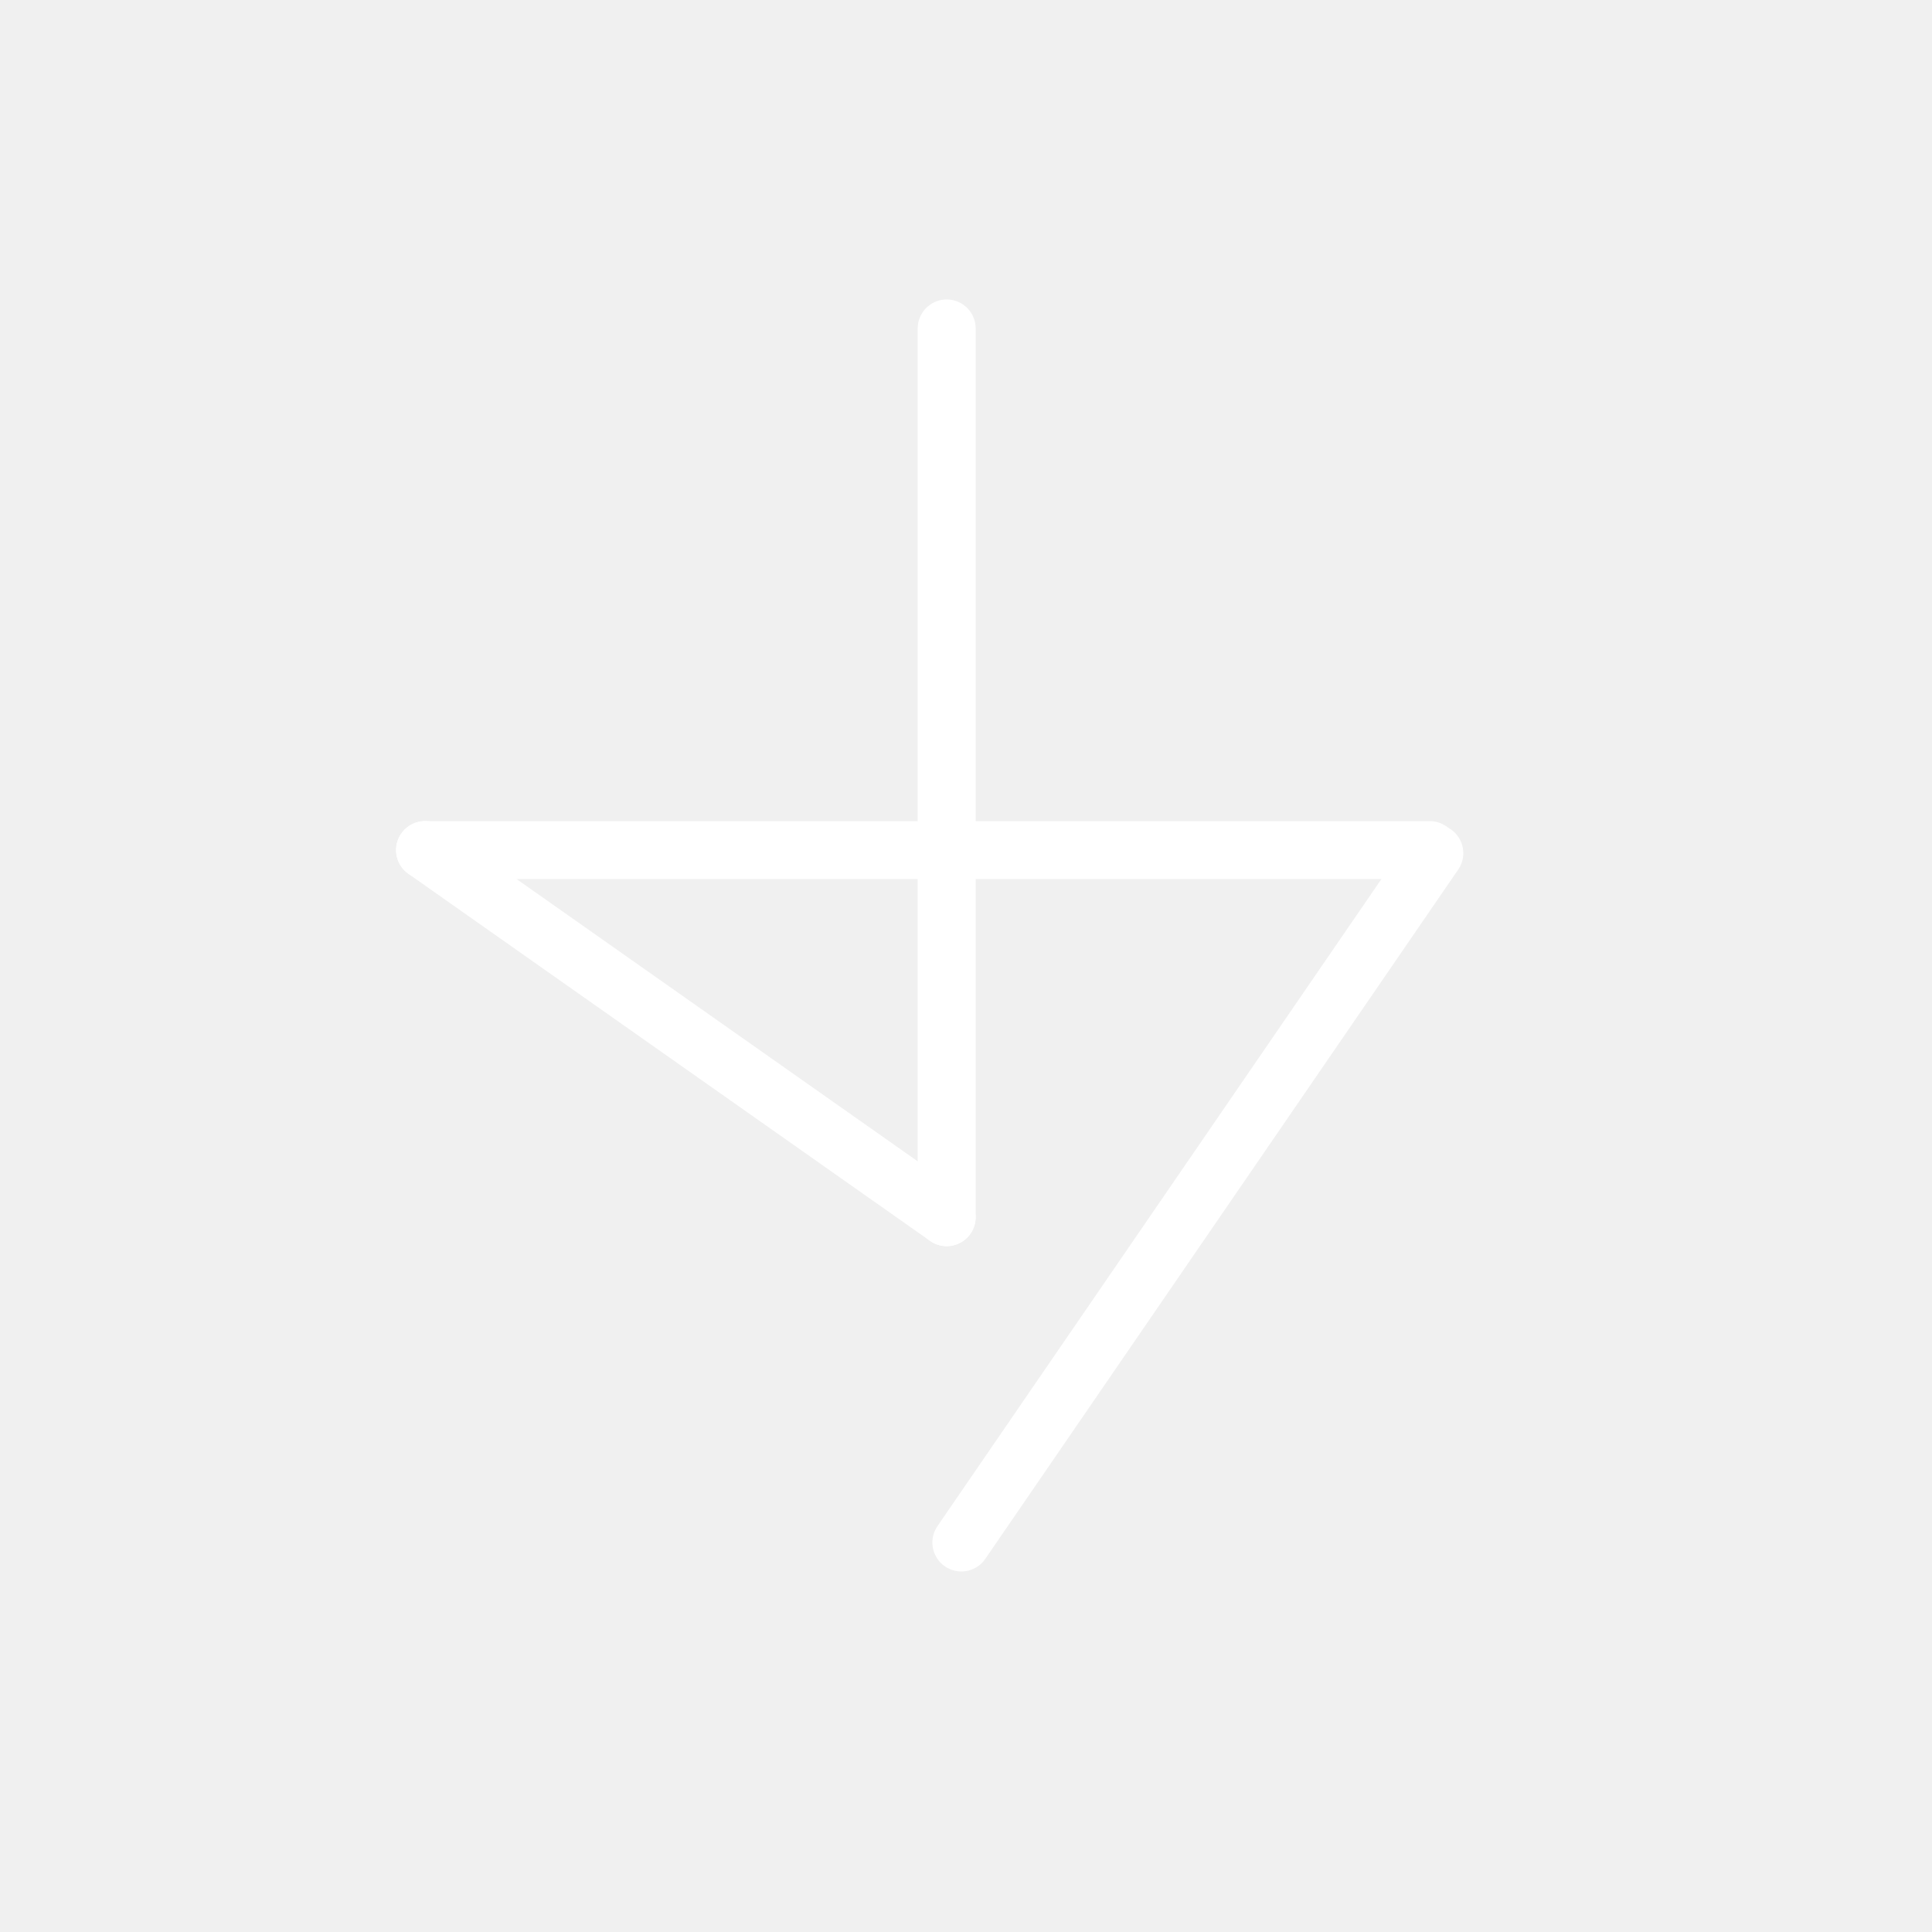
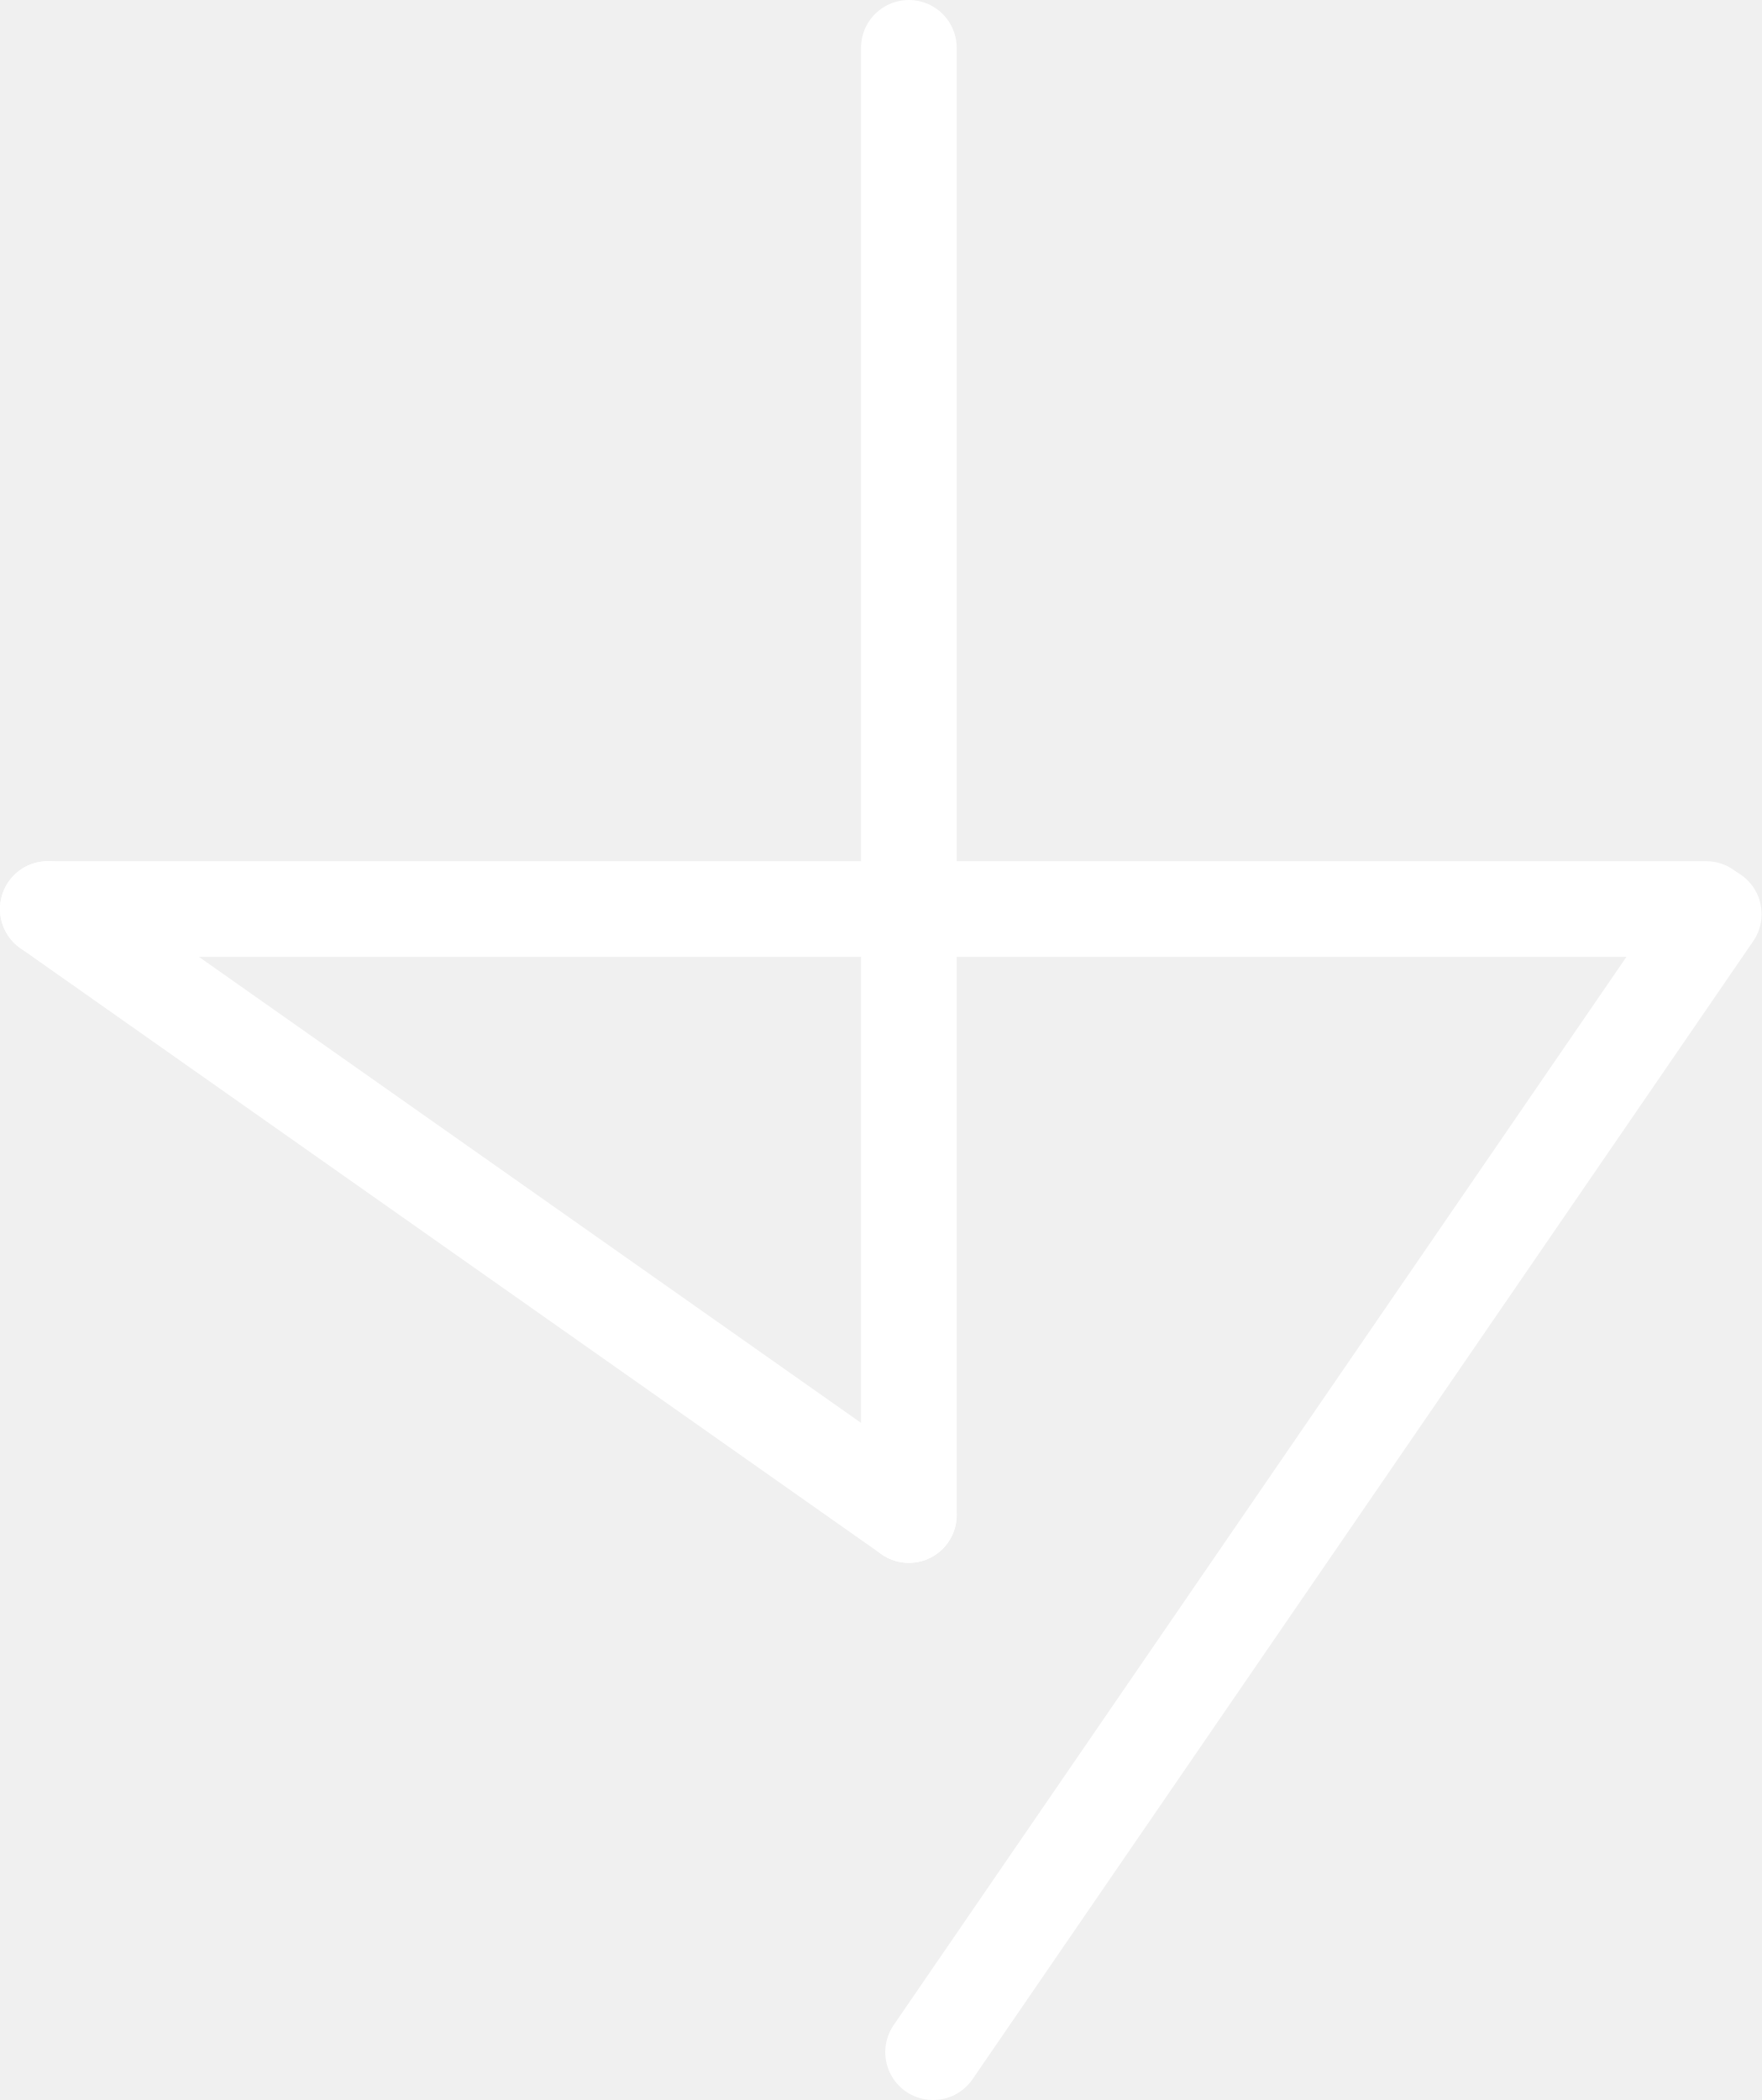
- <svg xmlns="http://www.w3.org/2000/svg" id="Layer_1" data-name="Layer 1" viewBox="0 0 50 50">
+ <svg xmlns="http://www.w3.org/2000/svg" id="Layer_1" data-name="Layer 1" viewBox="0 0 27.62 32.92">
  <defs>
    <style>
      .cls-1 {
-         fill: none;
-       }
- 
-       .cls-2 {
        fill: #fff;
      }

-       .cls-2, .cls-3 {
+       .cls-1, .cls-2 {
        stroke: #fff;
        stroke-linecap: round;
        stroke-miterlimit: 10;
        stroke-width: 1.5px;
      }

-       .cls-3 {
+       .cls-2 {
        fill: none;
      }
    </style>
  </defs>
-   <g>
-     <rect class="cls-1" x="0.5" y="0.5" width="49" height="49" />
-   </g>
-   <line class="cls-2" x1="24.5" y1="8.5" x2="24.5" y2="31.5" />
-   <line class="cls-3" x1="24.5" y1="31.5" x2="11" y2="22" />
-   <line class="cls-3" x1="11" y1="22" x2="37" y2="22" />
-   <line class="cls-3" x1="37.12" y1="22.08" x2="24.88" y2="39.92" />
+   <line class="cls-1" x1="14.25" y1="0.75" x2="14.25" y2="23.75" />
+   <line class="cls-2" x1="14.25" y1="23.75" x2="0.75" y2="14.25" />
+   <line class="cls-2" x1="0.75" y1="14.25" x2="26.75" y2="14.25" />
+   <line class="cls-2" x1="26.87" y1="14.33" x2="14.63" y2="32.17" />
</svg>
